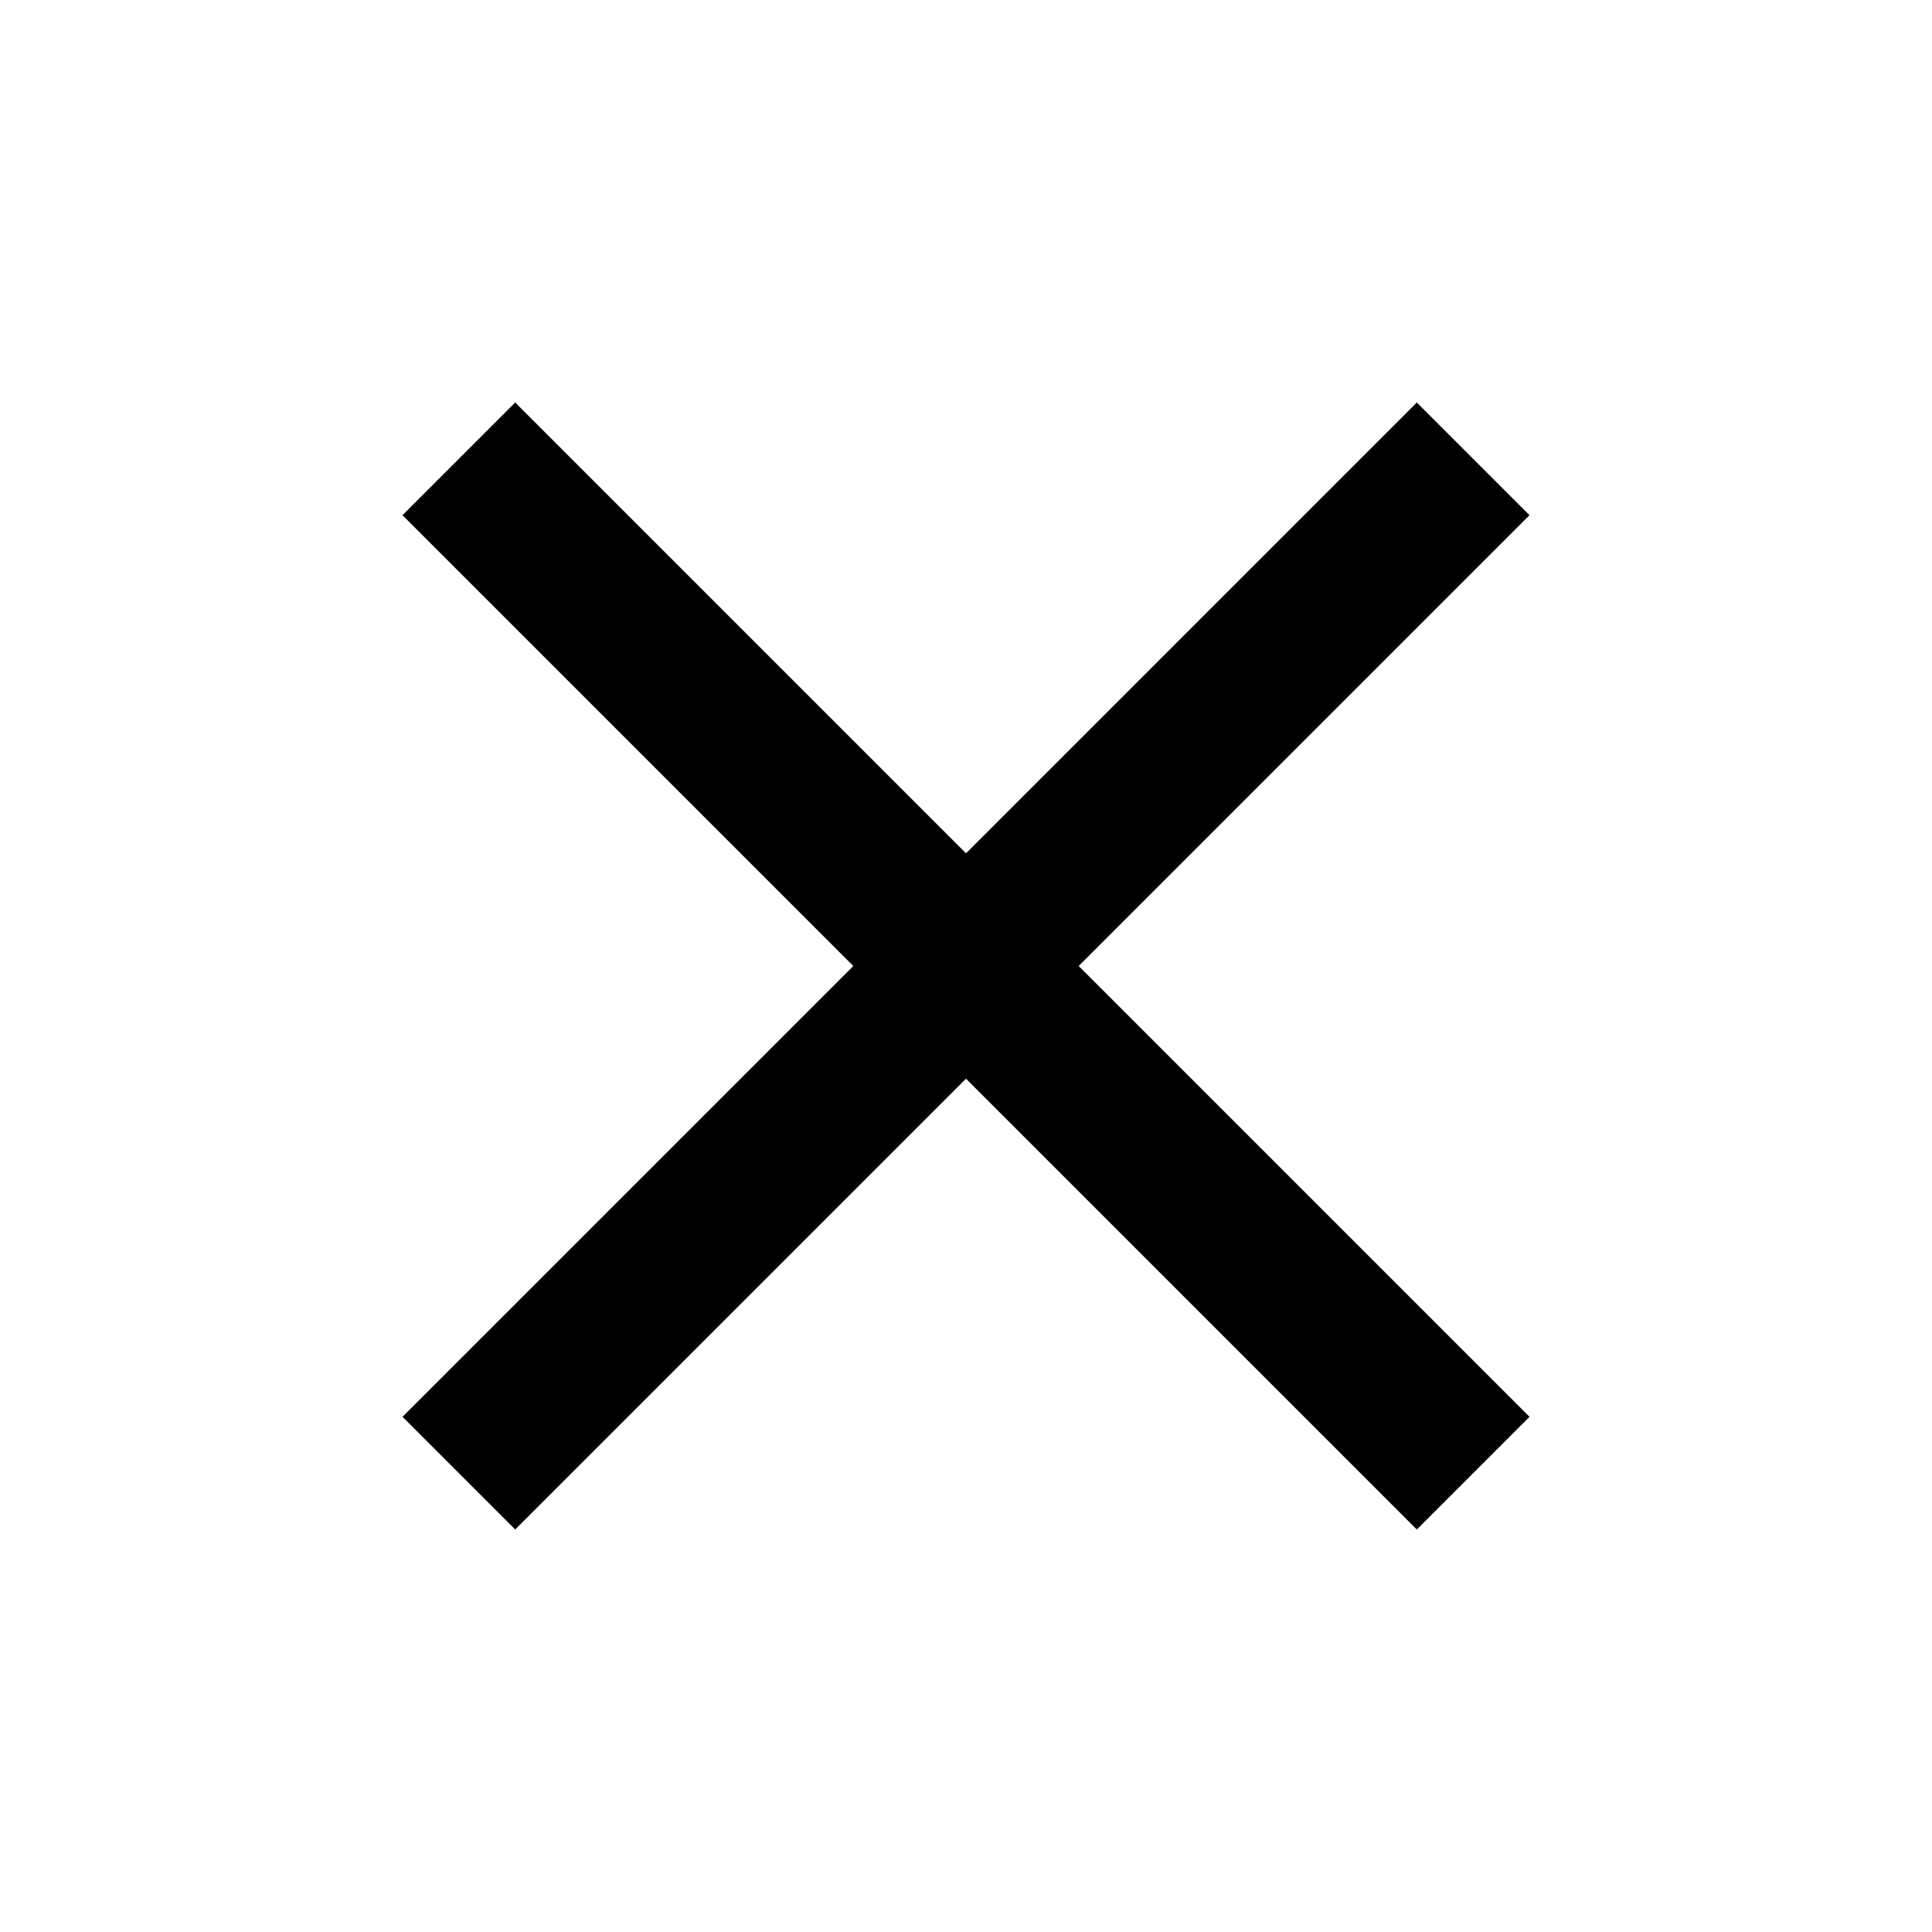
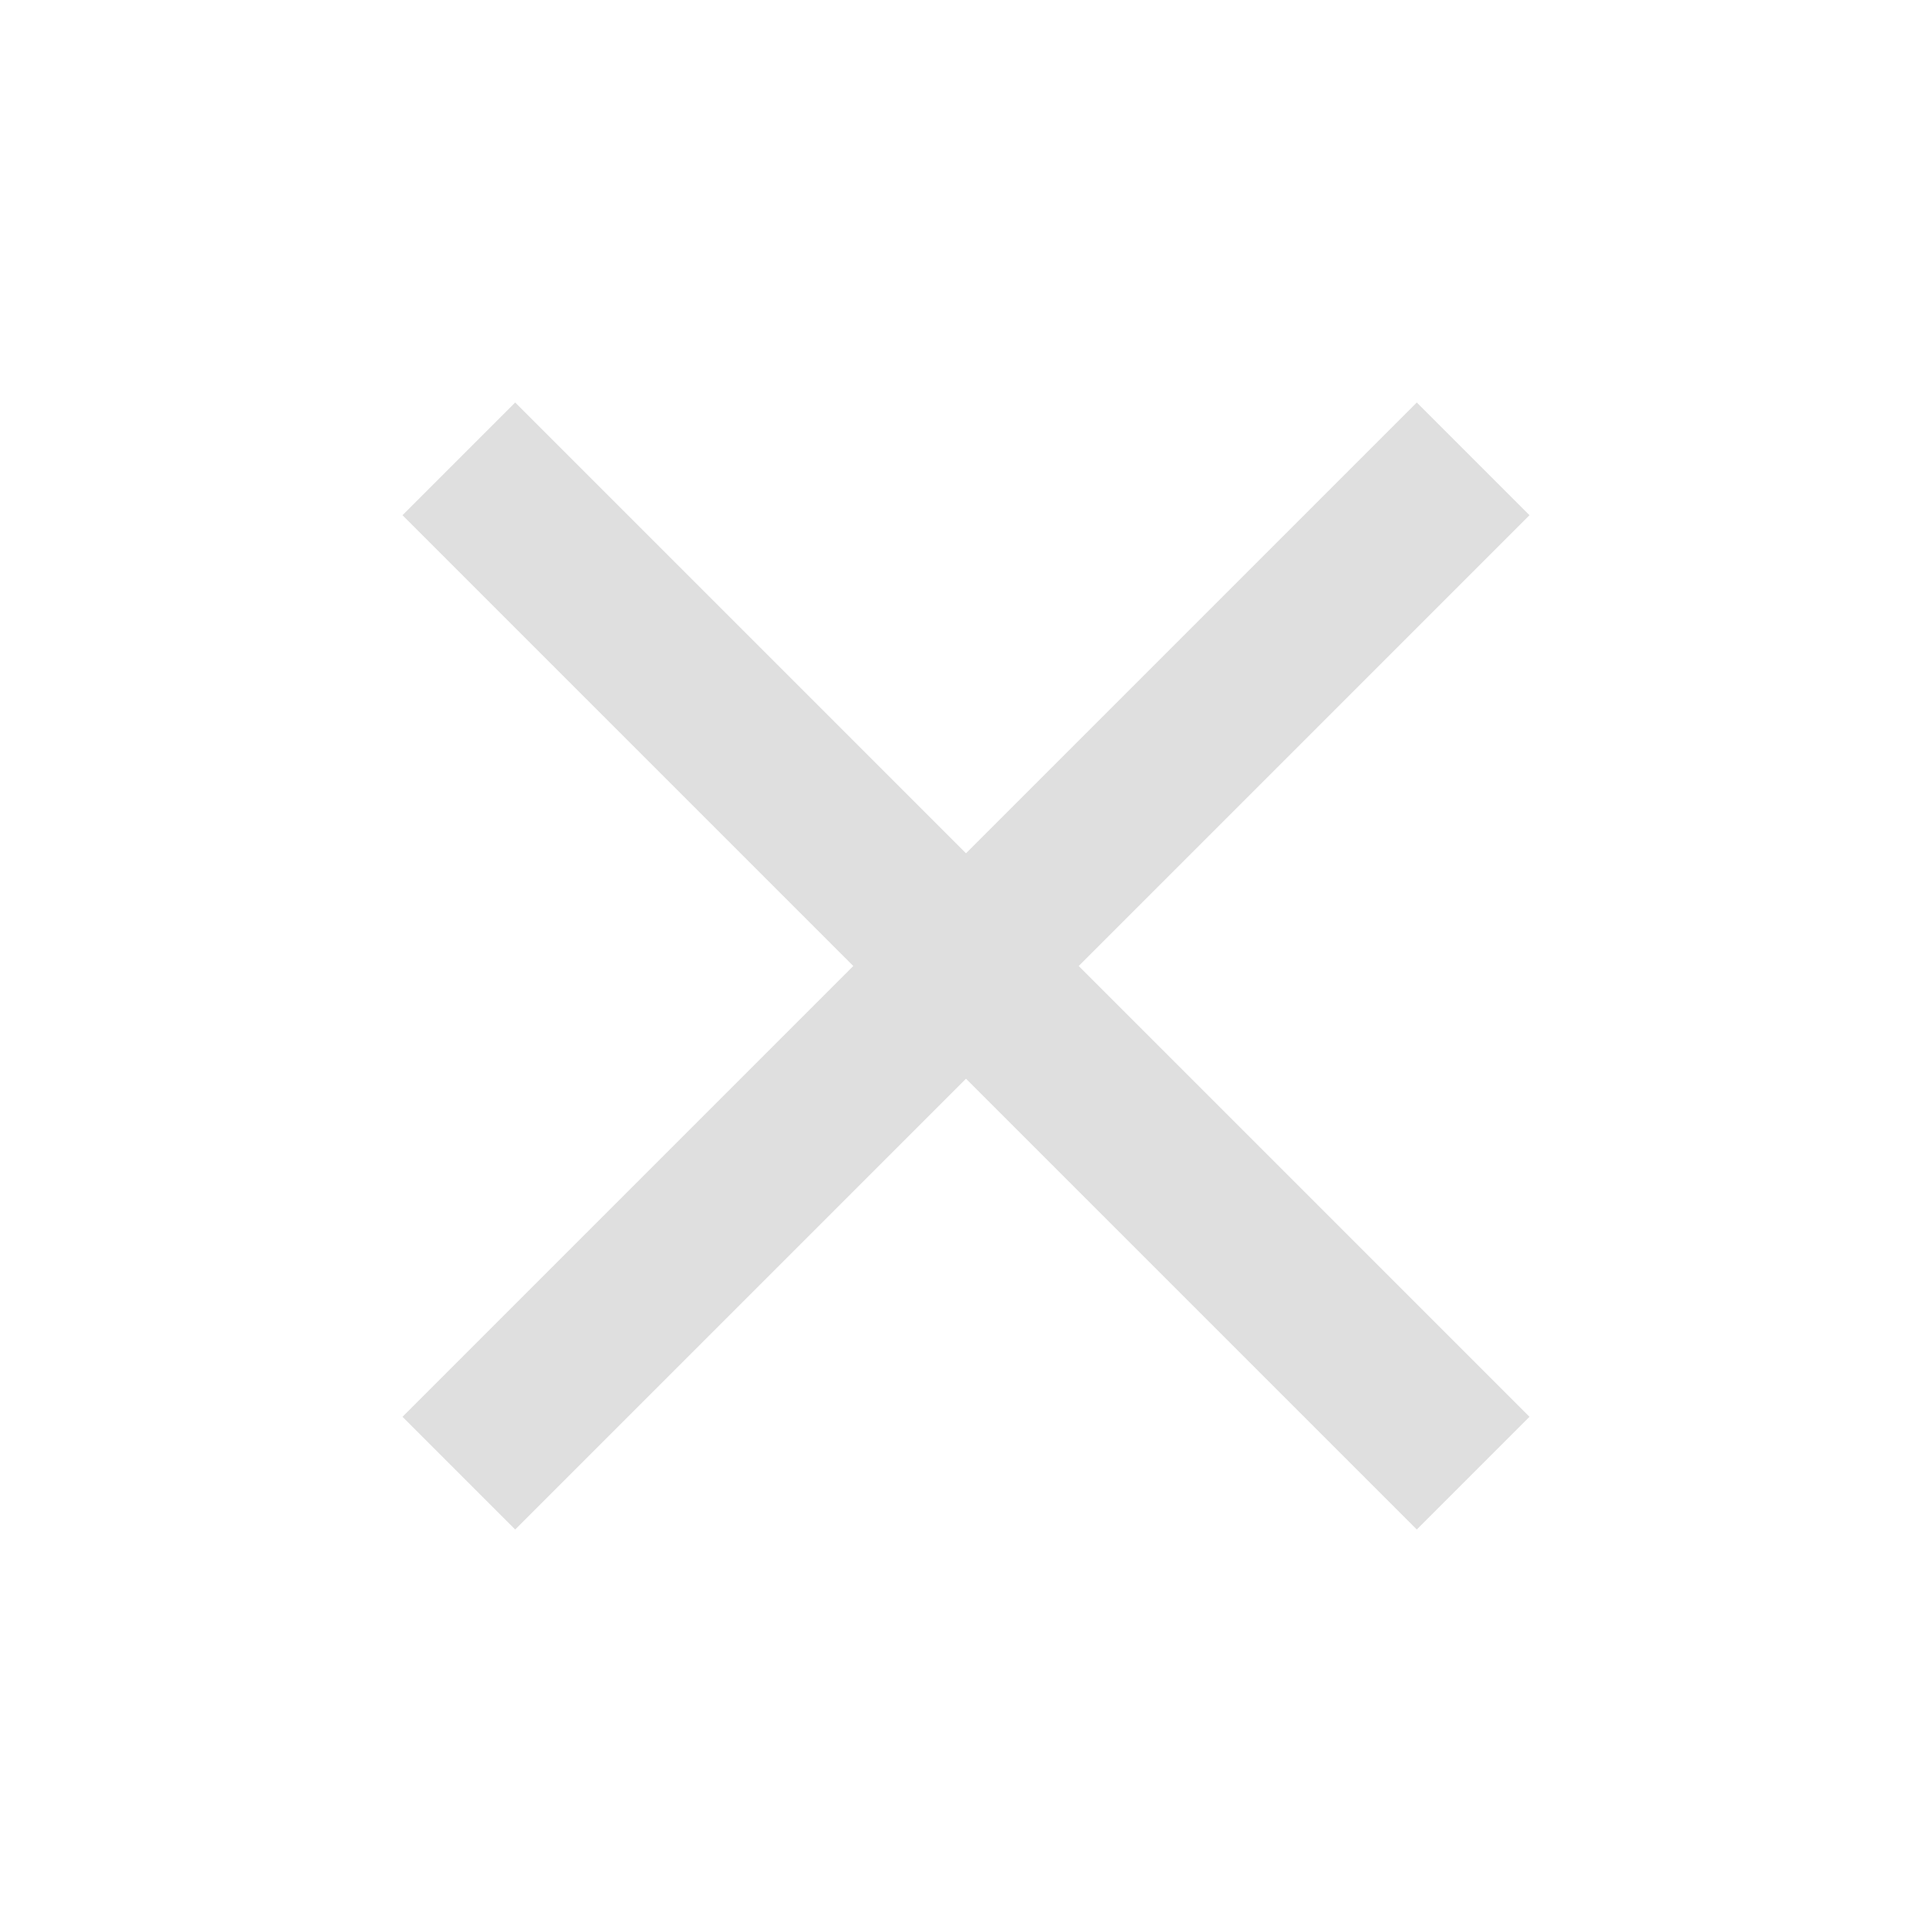
- <svg xmlns="http://www.w3.org/2000/svg" height="24" viewBox="0 -960 960 960" width="24">
+ <svg xmlns="http://www.w3.org/2000/svg" height="24" viewBox="0 -960 960 960" width="24" fill="#DFDFDF">
  <path d="m256-200-56-56 224-224-224-224 56-56 224 224 224-224 56 56-224 224 224 224-56 56-224-224-224 224Z" />
</svg>
